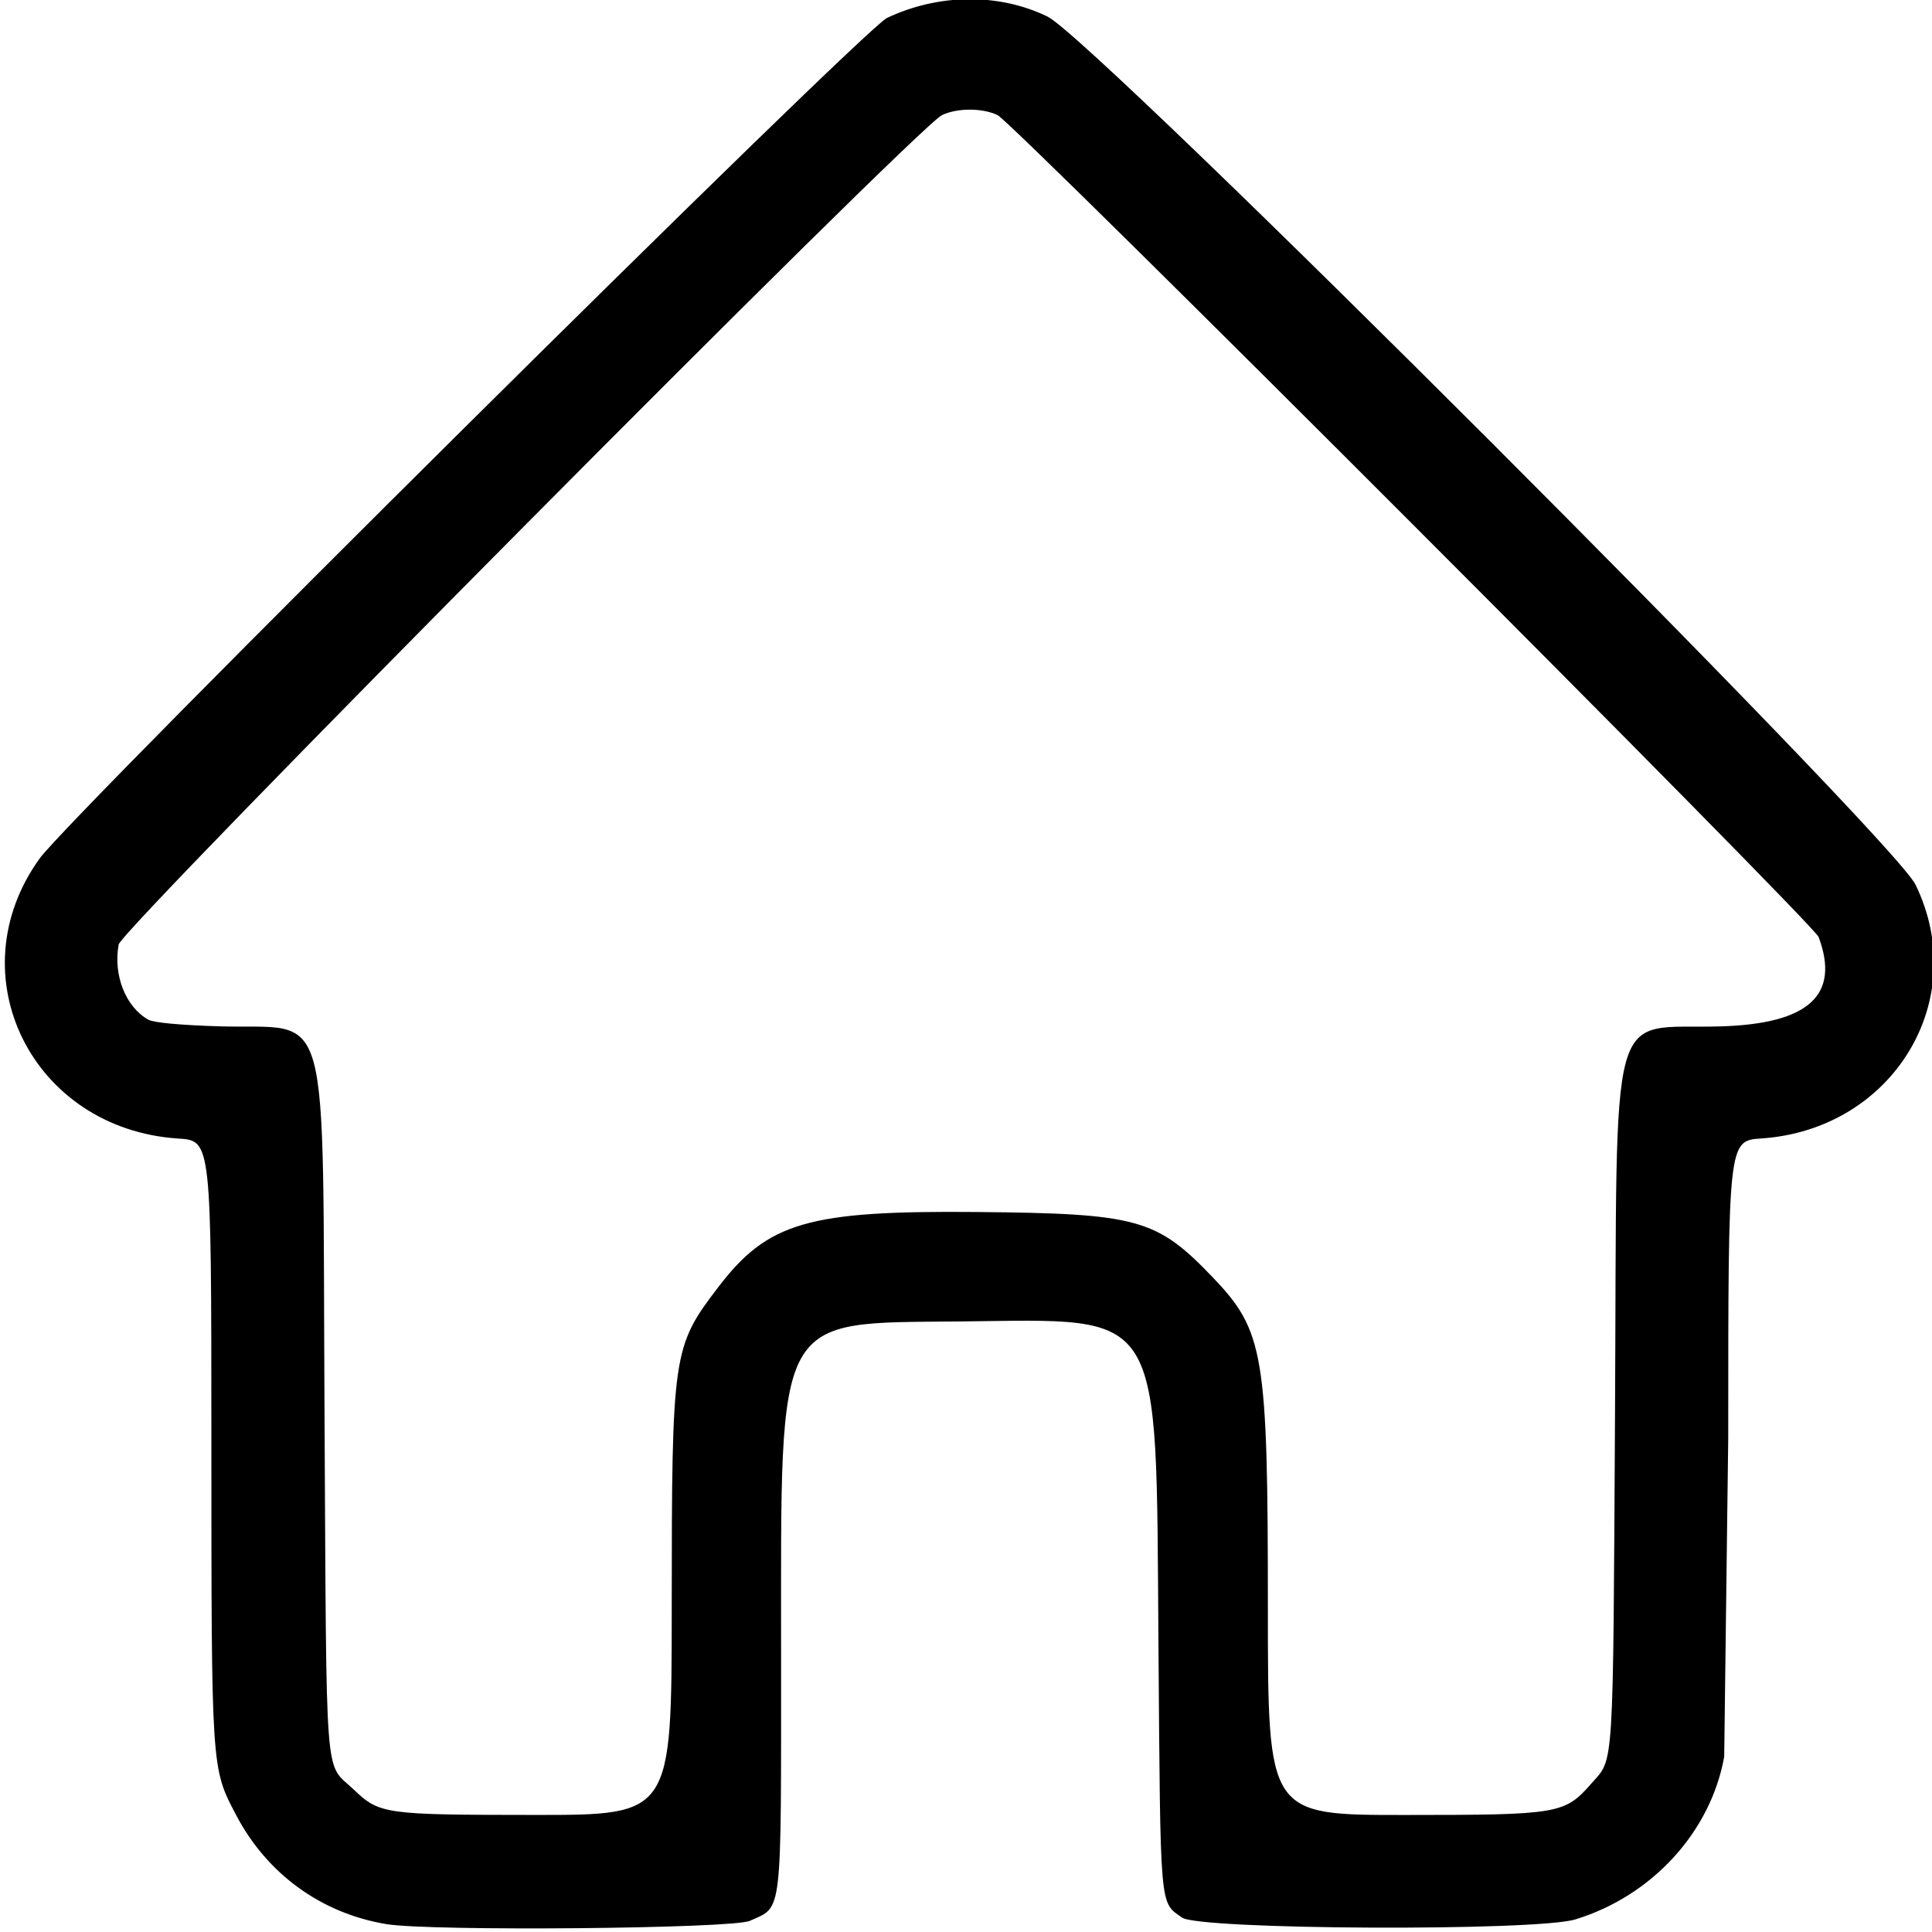
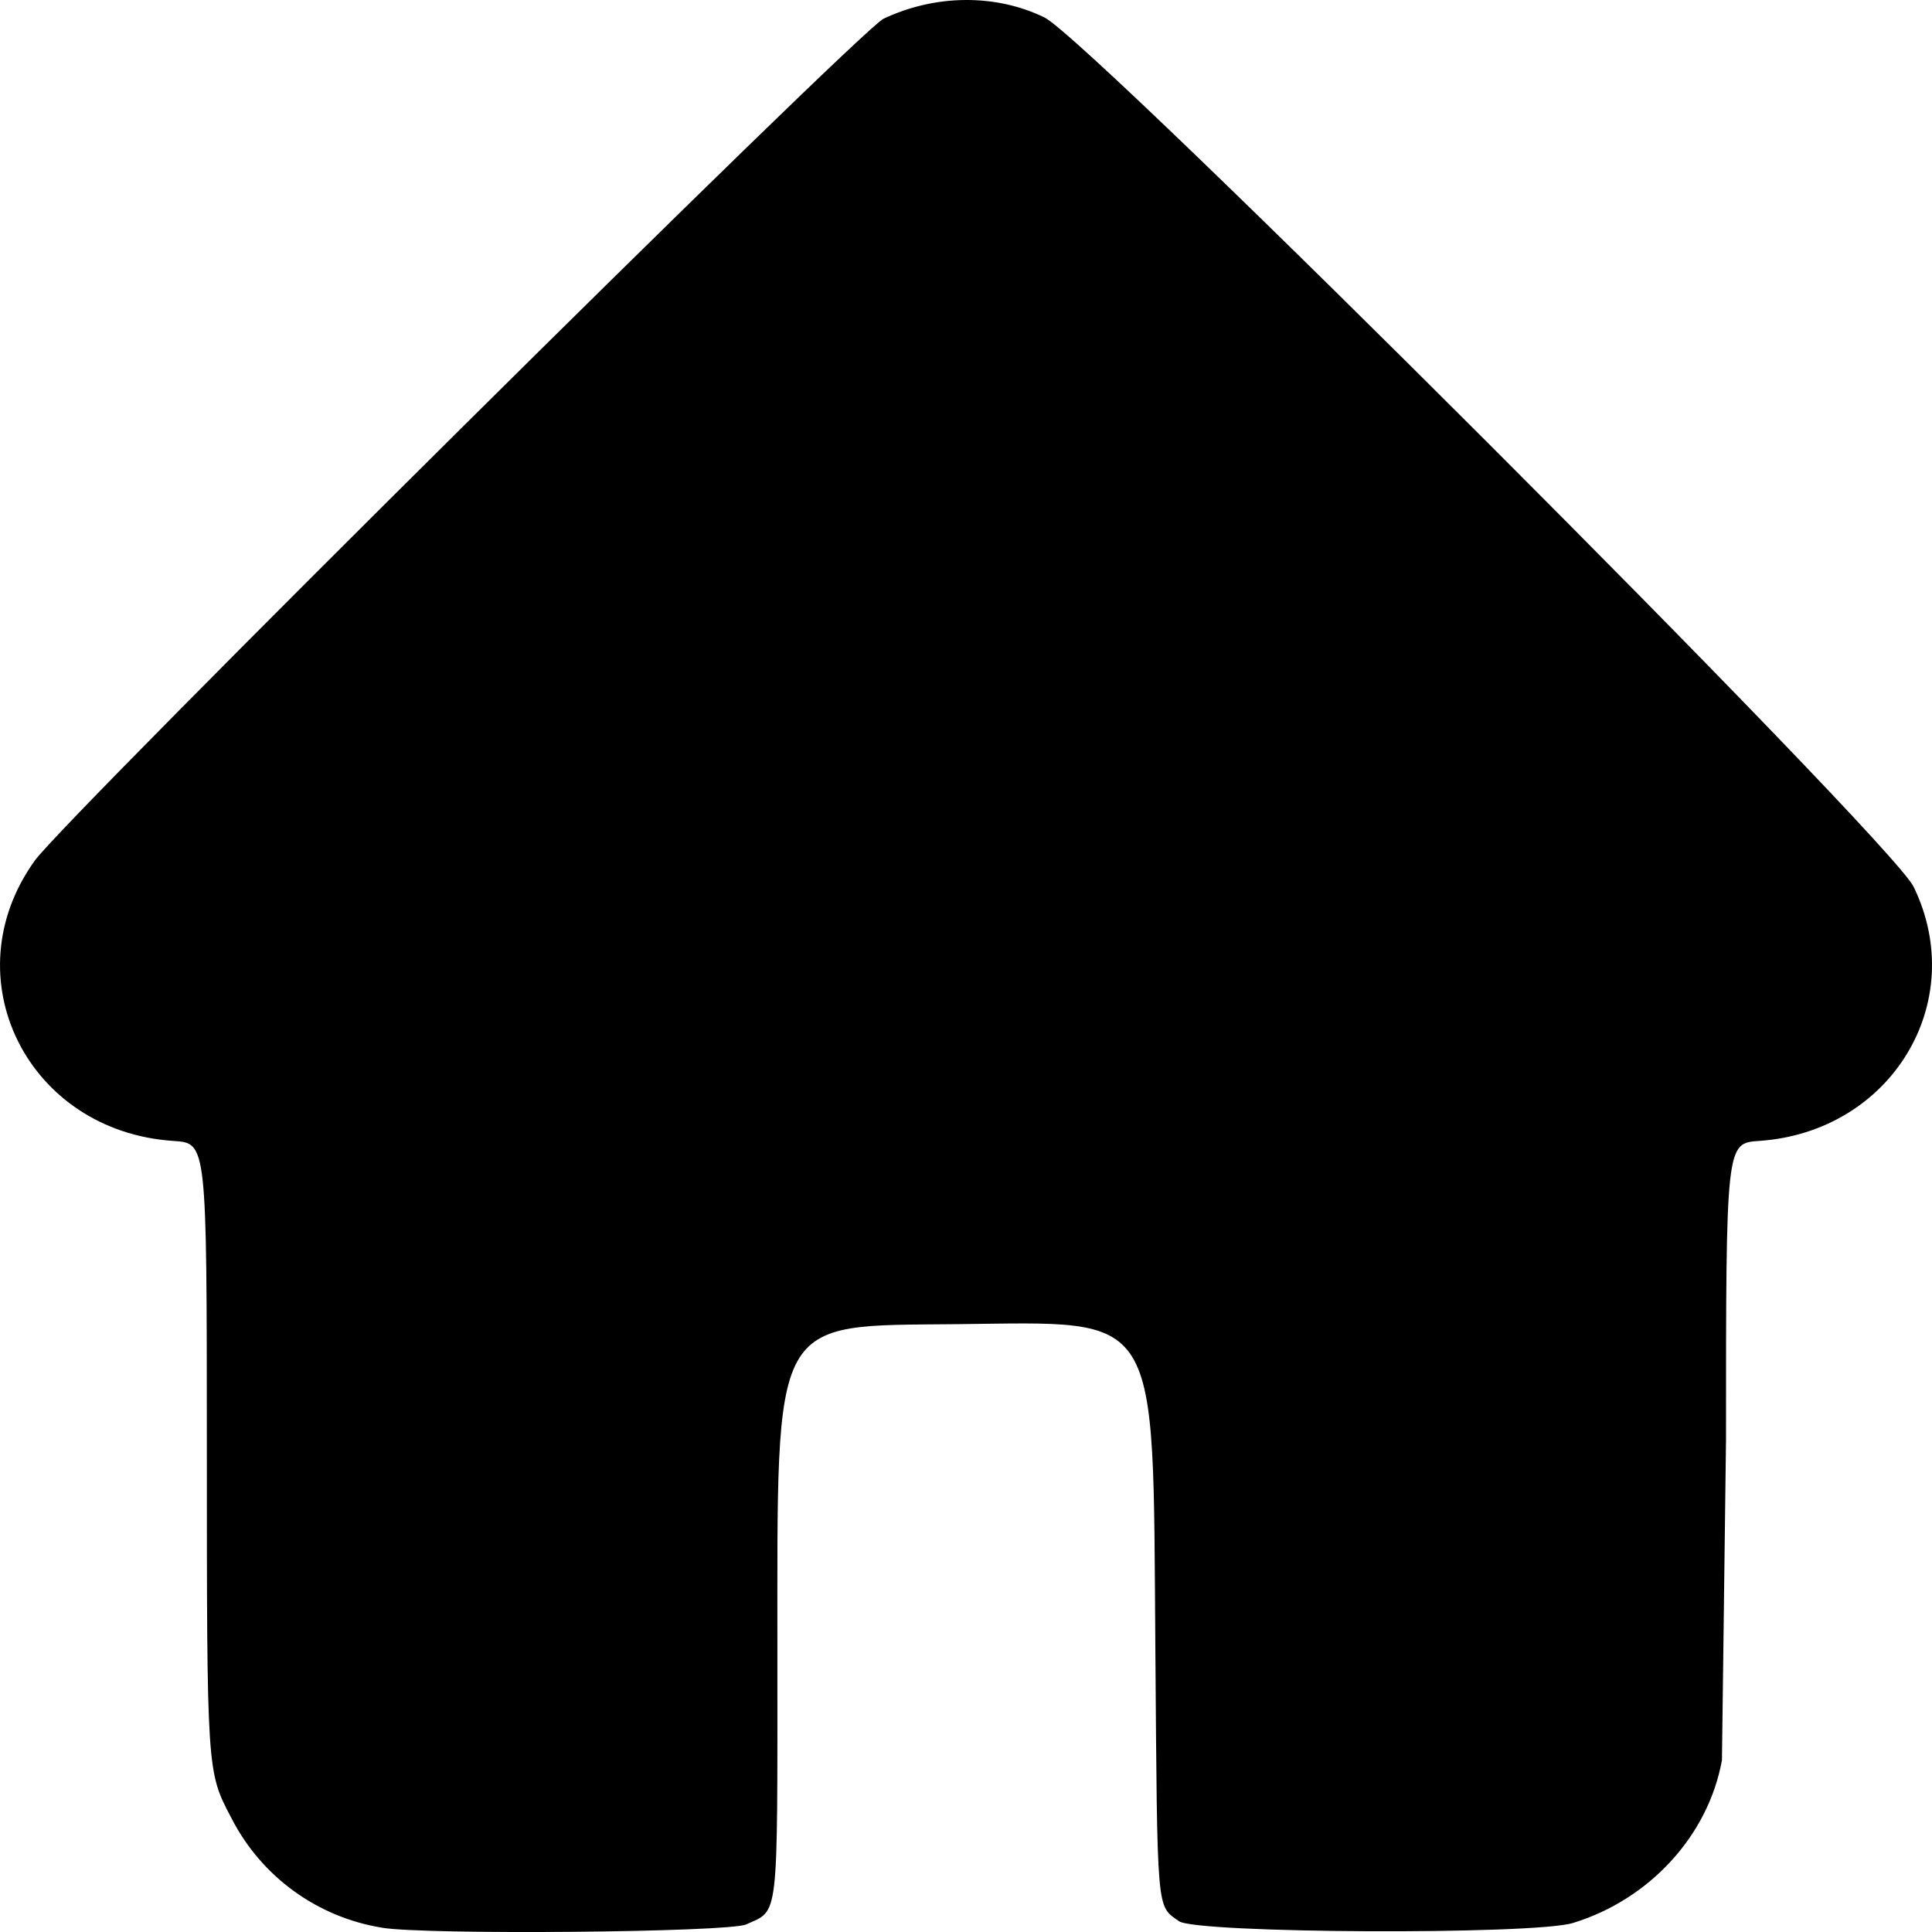
- <svg xmlns="http://www.w3.org/2000/svg" width="1730.704" height="1730.704">
-   <path d="M345.961 1723.623c-58.314-9.742-106.713-44.907-134.446-97.684-22.275-42.39-22.095-39.649-22.16-336.707-.059-267.387-.059-267.387-29.636-269.306-131.038-8.501-199.388-146.6-124.186-250.913C63.697 729.947 773.138 26.195 794.569 16.065c46.374-21.92 100.325-22.371 143.839-1.203 42.028 20.446 757.077 735.589 777.535 777.638 50.323 103.432-20.163 219.391-138.196 227.35-29.578 1.995-29.578 1.995-29.578 267.916l-3.613 285.979c-12.124 67.307-64.555 124.61-133.288 145.673-35.166 10.777-336.965 9.385-352.401-1.625-20.176-14.39-19.29-4.083-21.12-245.68-2.304-304.154 6.207-290.261-176.646-288.358-168.194 1.75-161.376-10.758-161.395 296.13-.014 240.563 1.51 227.43-27.945 240.801-15.628 7.094-286.312 9.535-325.8 2.938zm255.788-284.468c.071-227.293.859-232.703 41.631-286.072 44.543-58.304 80.578-68.75 232.339-67.35 143.257 1.321 160.363 6.047 210.276 58.09 46.421 48.402 49.779 68.427 49.779 296.797 0 185.295 0 185.295 122.535 185.262 138.693-.037 143.228-.81 167.575-28.539 20.062-22.85 19.053-6.655 20.876-334.808 2.085-375.271-7.672-340.002 94.92-343.098 78.765-2.377 106.822-28.063 87.451-80.063-4.514-12.116-721.115-729.439-735.547-736.287-13.657-6.481-36.06-6.475-49.733.014-22.109 10.491-734.95 728.616-737.56 743.028-4.969 27.429 6.222 55.825 26.522 67.295 4.719 2.667 27.997 4.861 63.243 5.962 102.309 3.195 92.564-32.309 94.648 344.839 1.894 342.757-.343 313.573 25.96 338.674 23.367 22.298 27.345 22.86 162.49 22.942 122.535.074 122.535.074 122.594-186.686z" />
+ <svg xmlns="http://www.w3.org/2000/svg" width="50" height="50">
+   <path d="M9.884 49.888a5.33 5.33 0 0 1-3.89-2.826c-.645-1.226-.639-1.147-.641-9.742-.002-7.736-.002-7.736-.857-7.792-3.791-.246-5.769-4.241-3.593-7.259C1.717 21.139 22.245.778 22.865.485c1.342-.634 2.903-.647 4.162-.035 1.216.592 21.905 21.282 22.497 22.499 1.456 2.993-.583 6.347-3.999 6.578-.856.058-.856.058-.856 7.751l-.105 8.274c-.351 1.947-1.868 3.605-3.857 4.215-1.018.312-9.75.272-10.196-.047-.584-.416-.558-.118-.611-7.108-.067-8.8.18-8.398-5.111-8.343-4.867.051-4.669-.311-4.67 8.568 0 6.96.044 6.58-.809 6.967-.452.205-8.284.276-9.427.085z" />
</svg>
